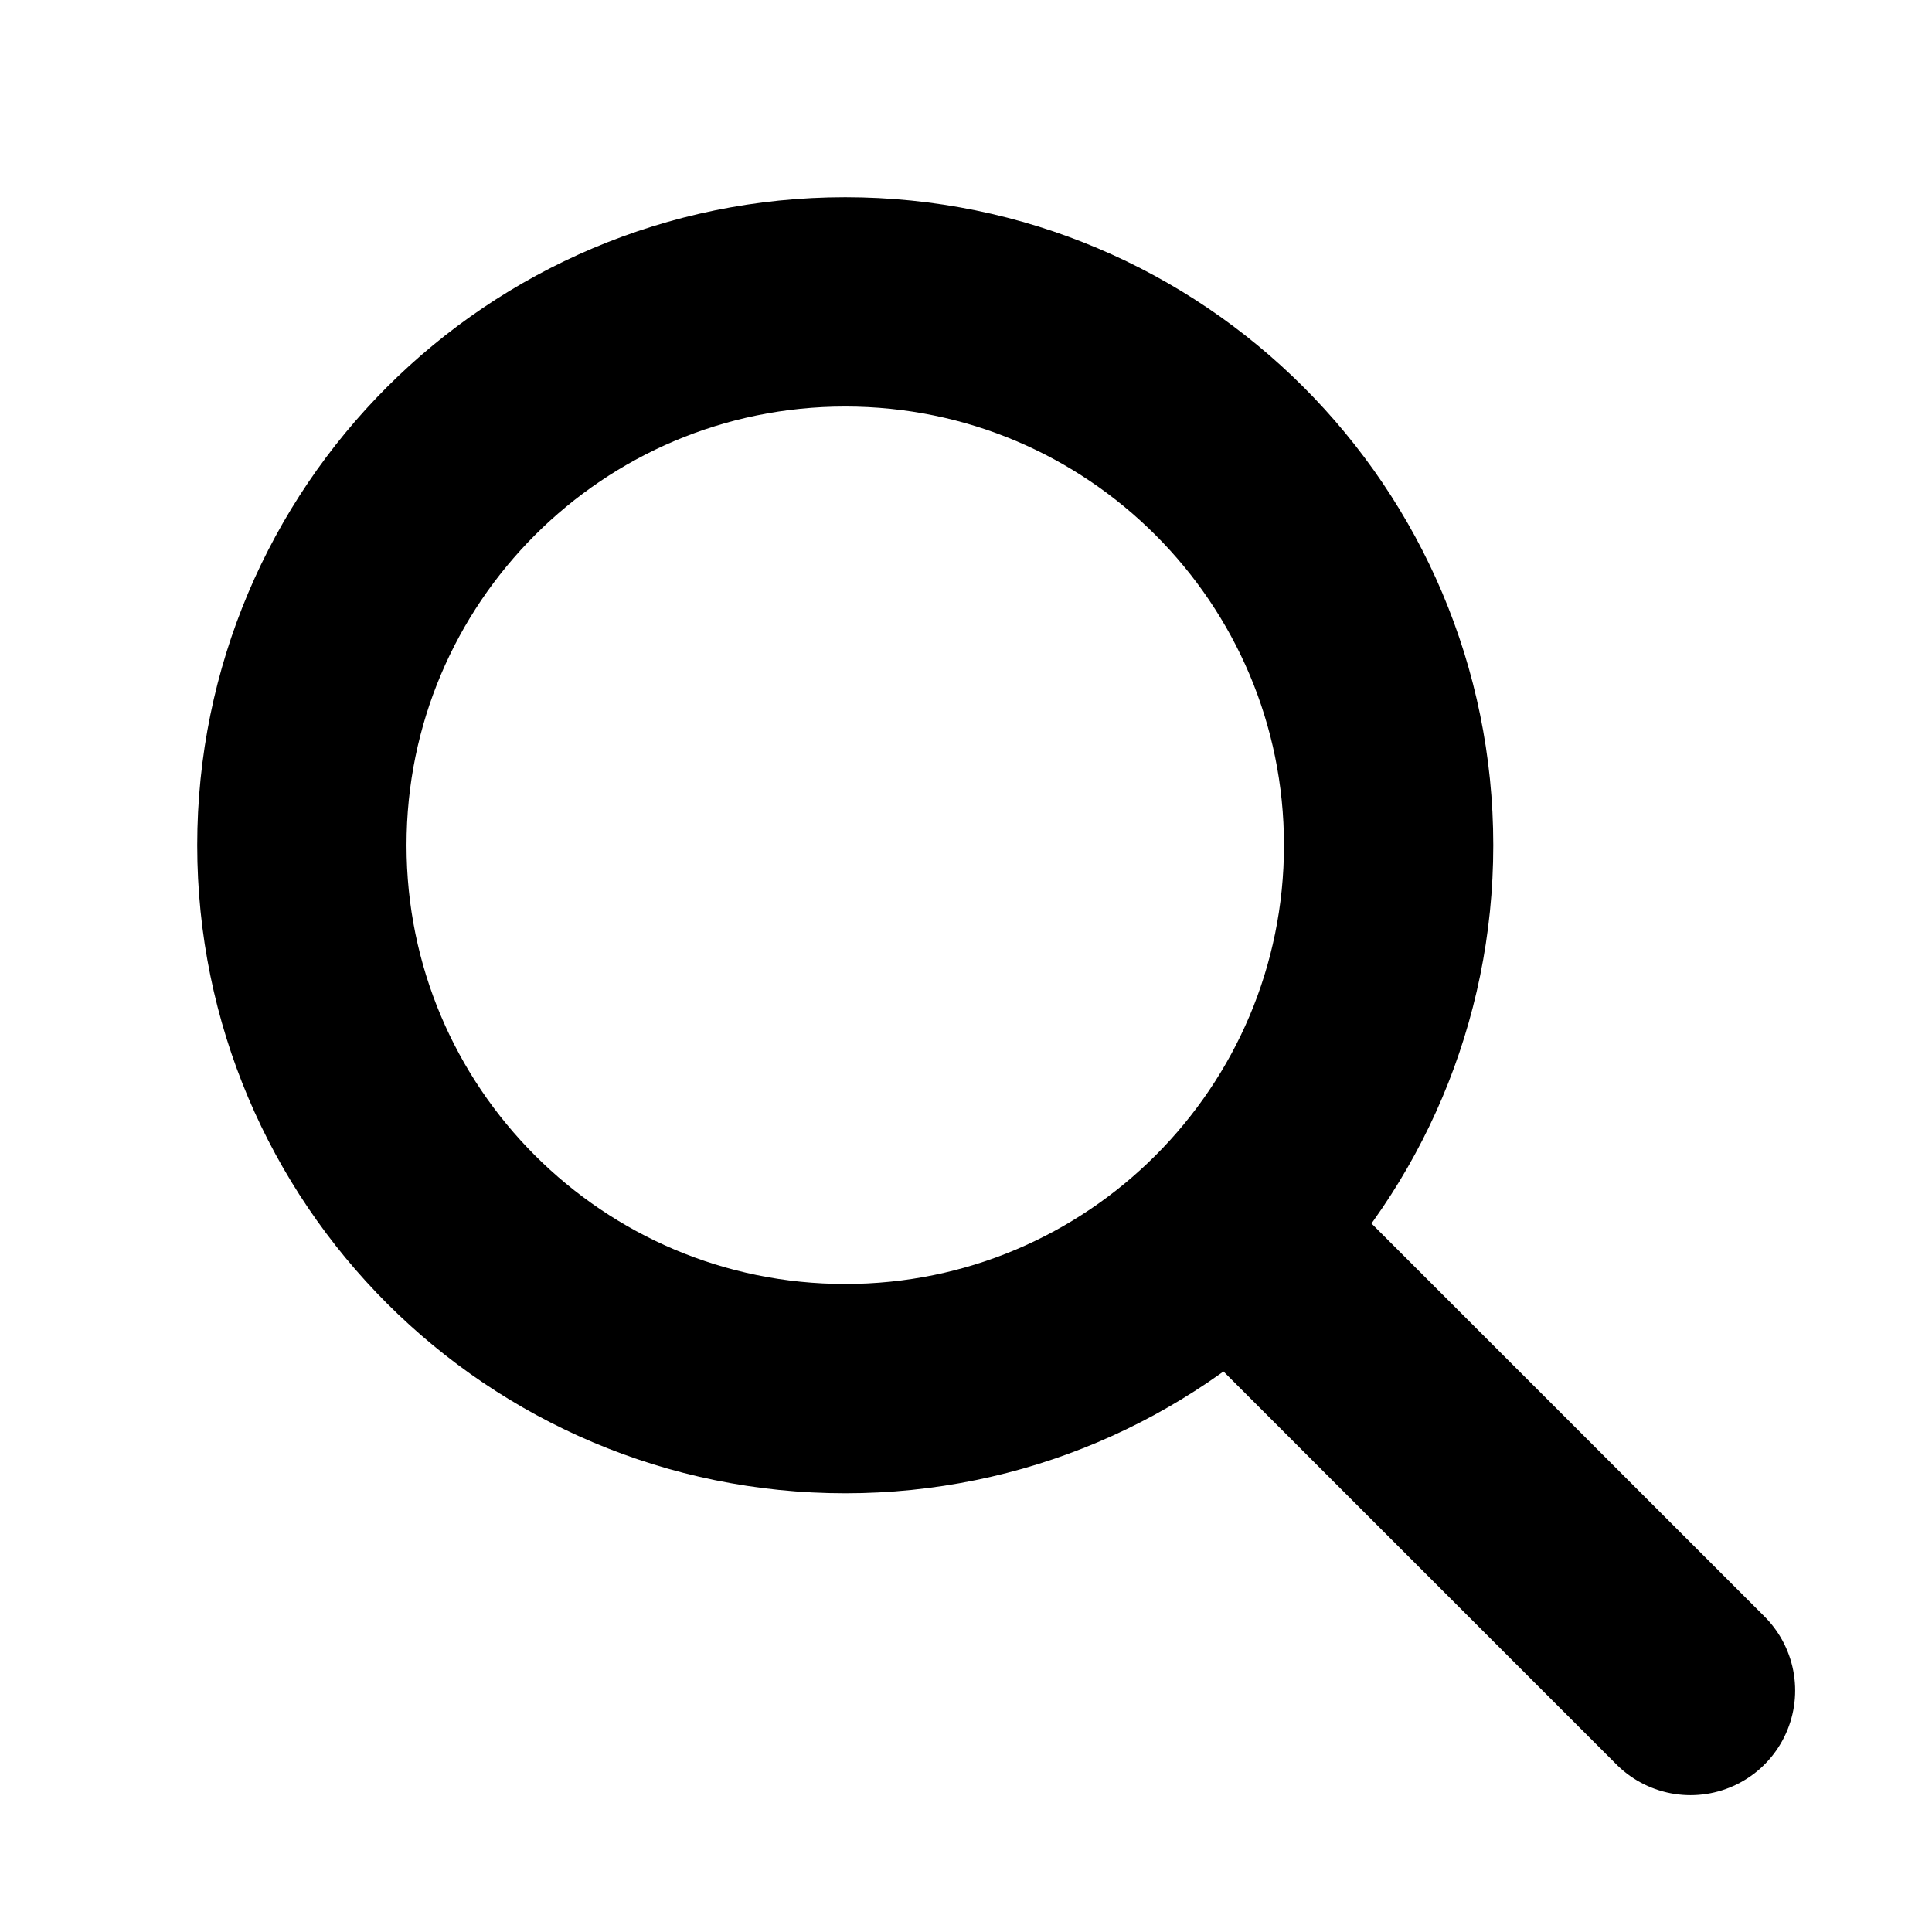
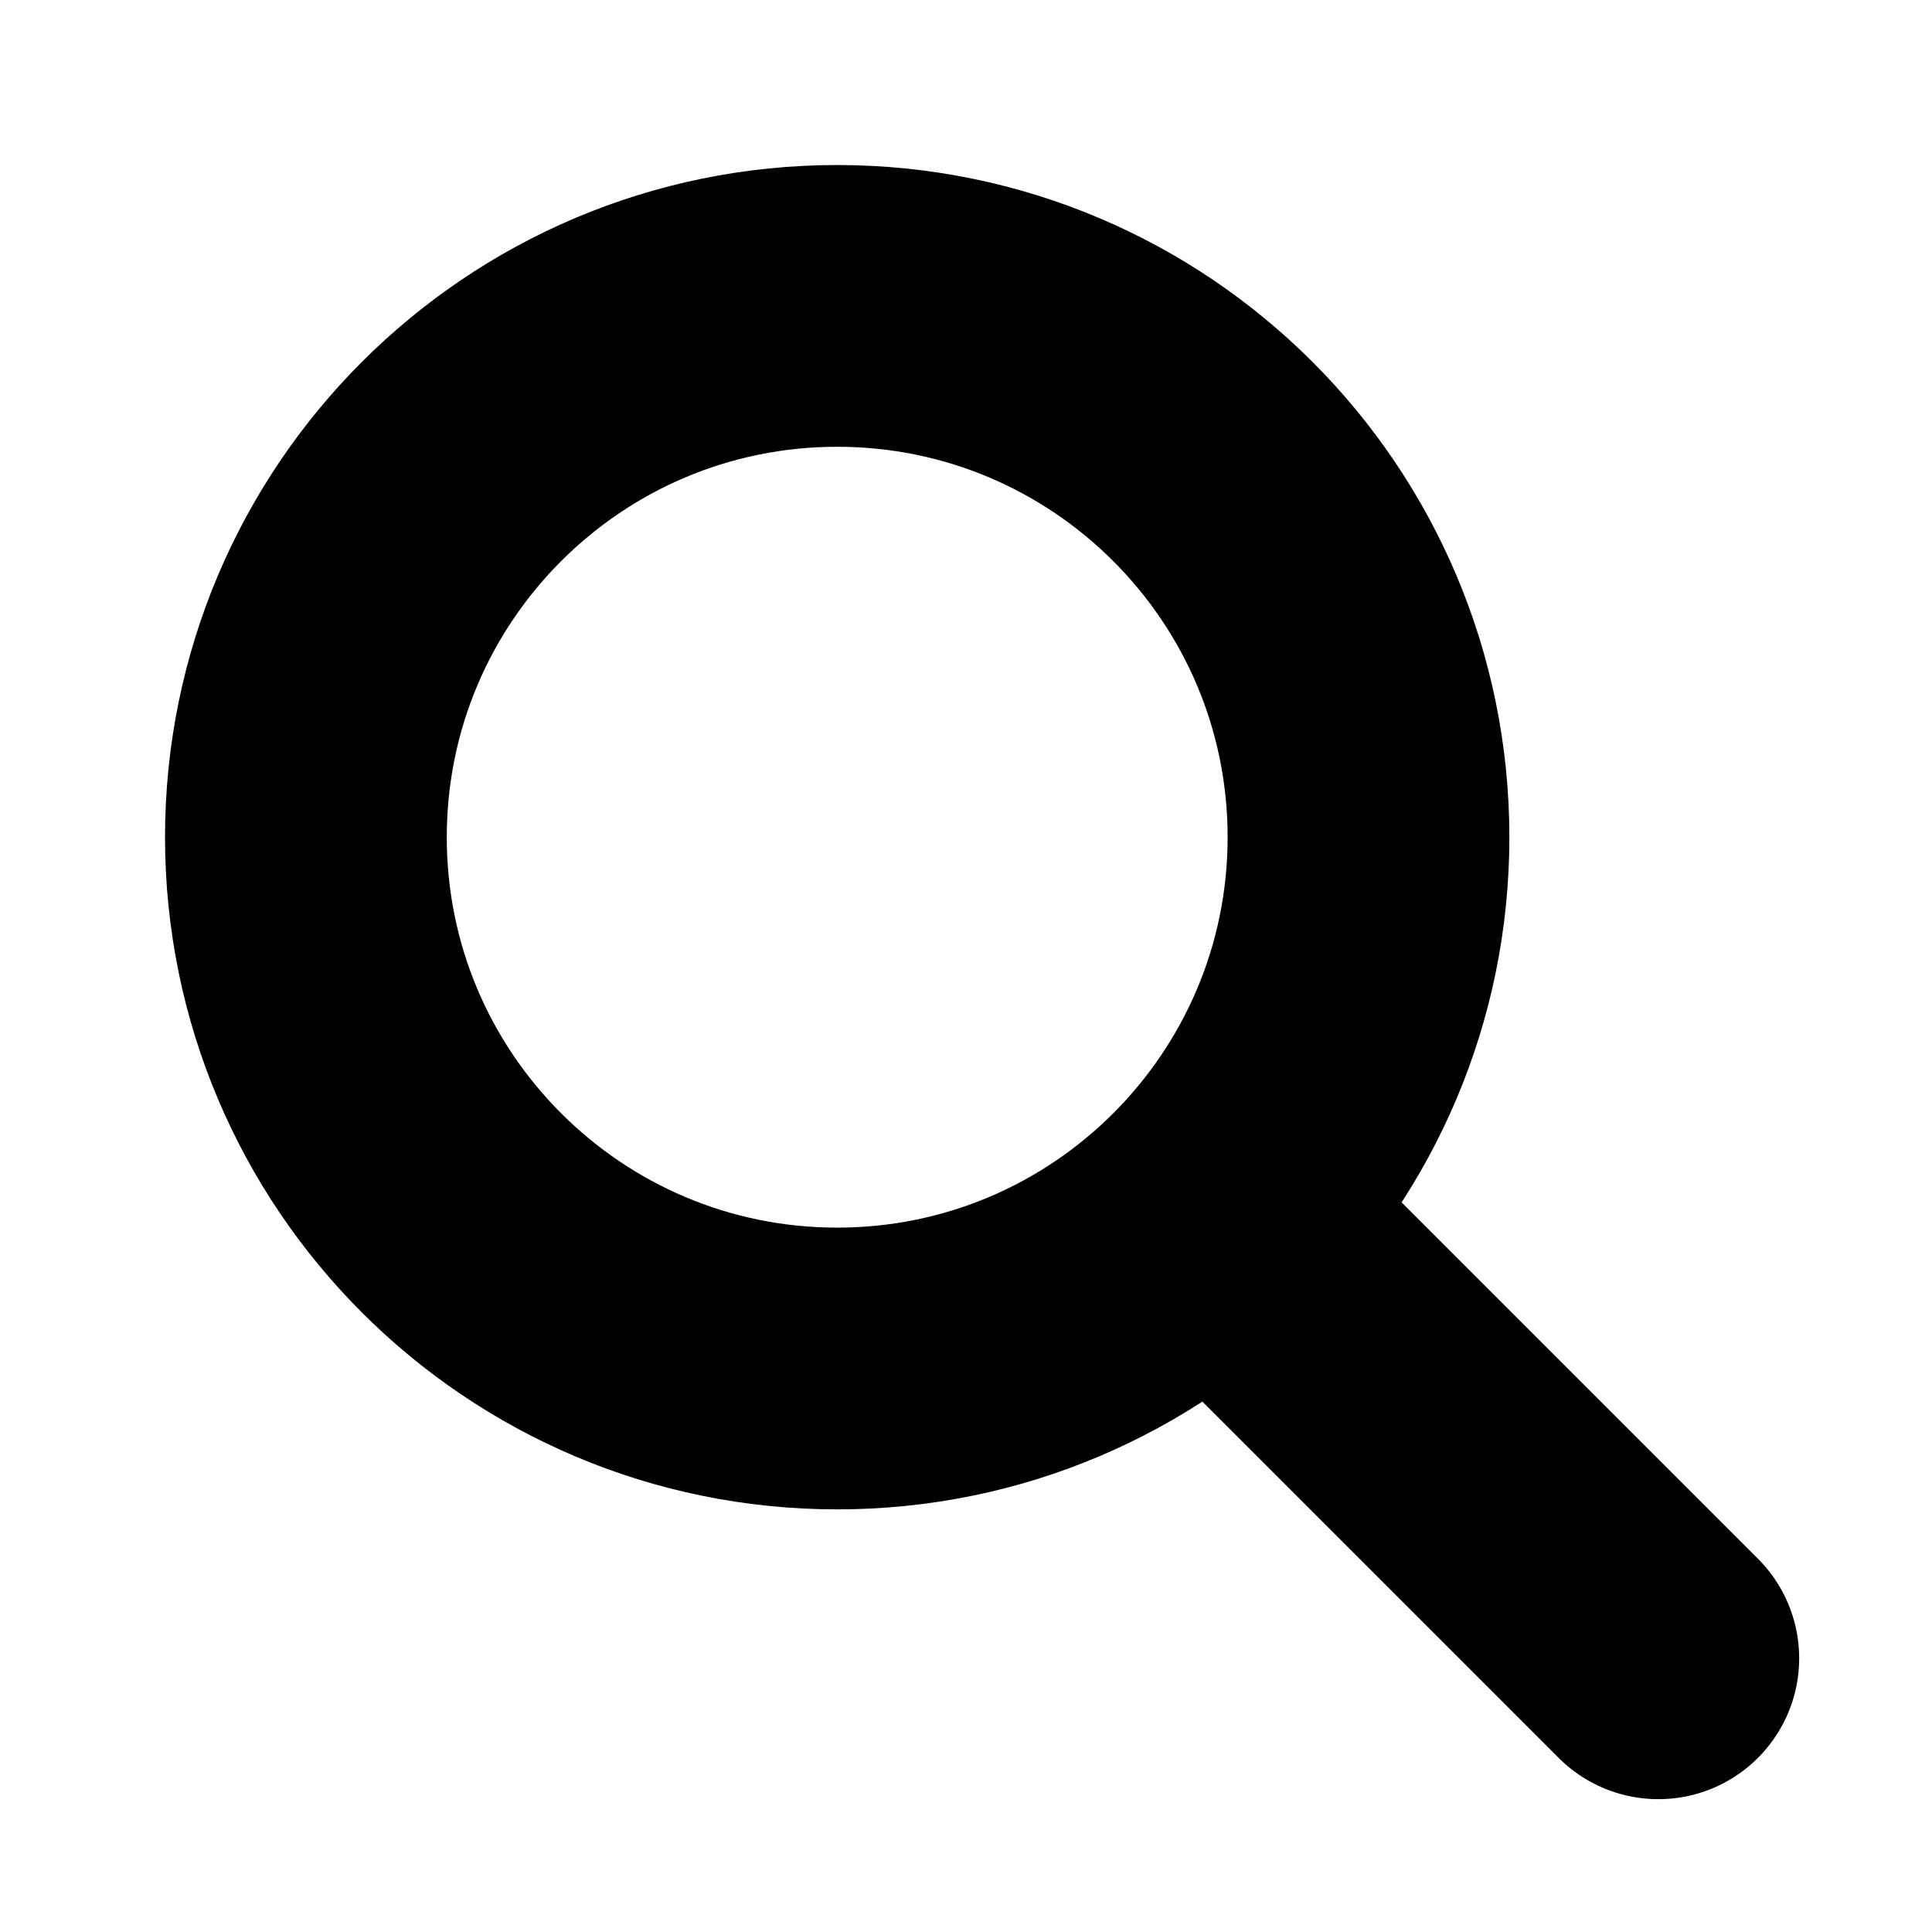
- <svg xmlns="http://www.w3.org/2000/svg" width="24" height="24" viewBox="0 0 24 24" fill="none" stroke="#000000" stroke-width="2.6" stroke-linecap="round">
-   <circle cx="10.5" cy="10.5" r="6.75" />
-   <line x1="15.6" y1="15.6" x2="21" y2="21" />
+ <svg xmlns="http://www.w3.org/2000/svg" width="24" height="24" viewBox="0 0 24 24" fill="none" stroke="#000000" stroke-linecap="round">
+   <circle cx="10.4" cy="10.4" r="6.6" stroke-width="3.5" />
+   <line x1="15.5" y1="15.5" x2="20.6" y2="20.6" stroke-width="3.5" />
</svg>
